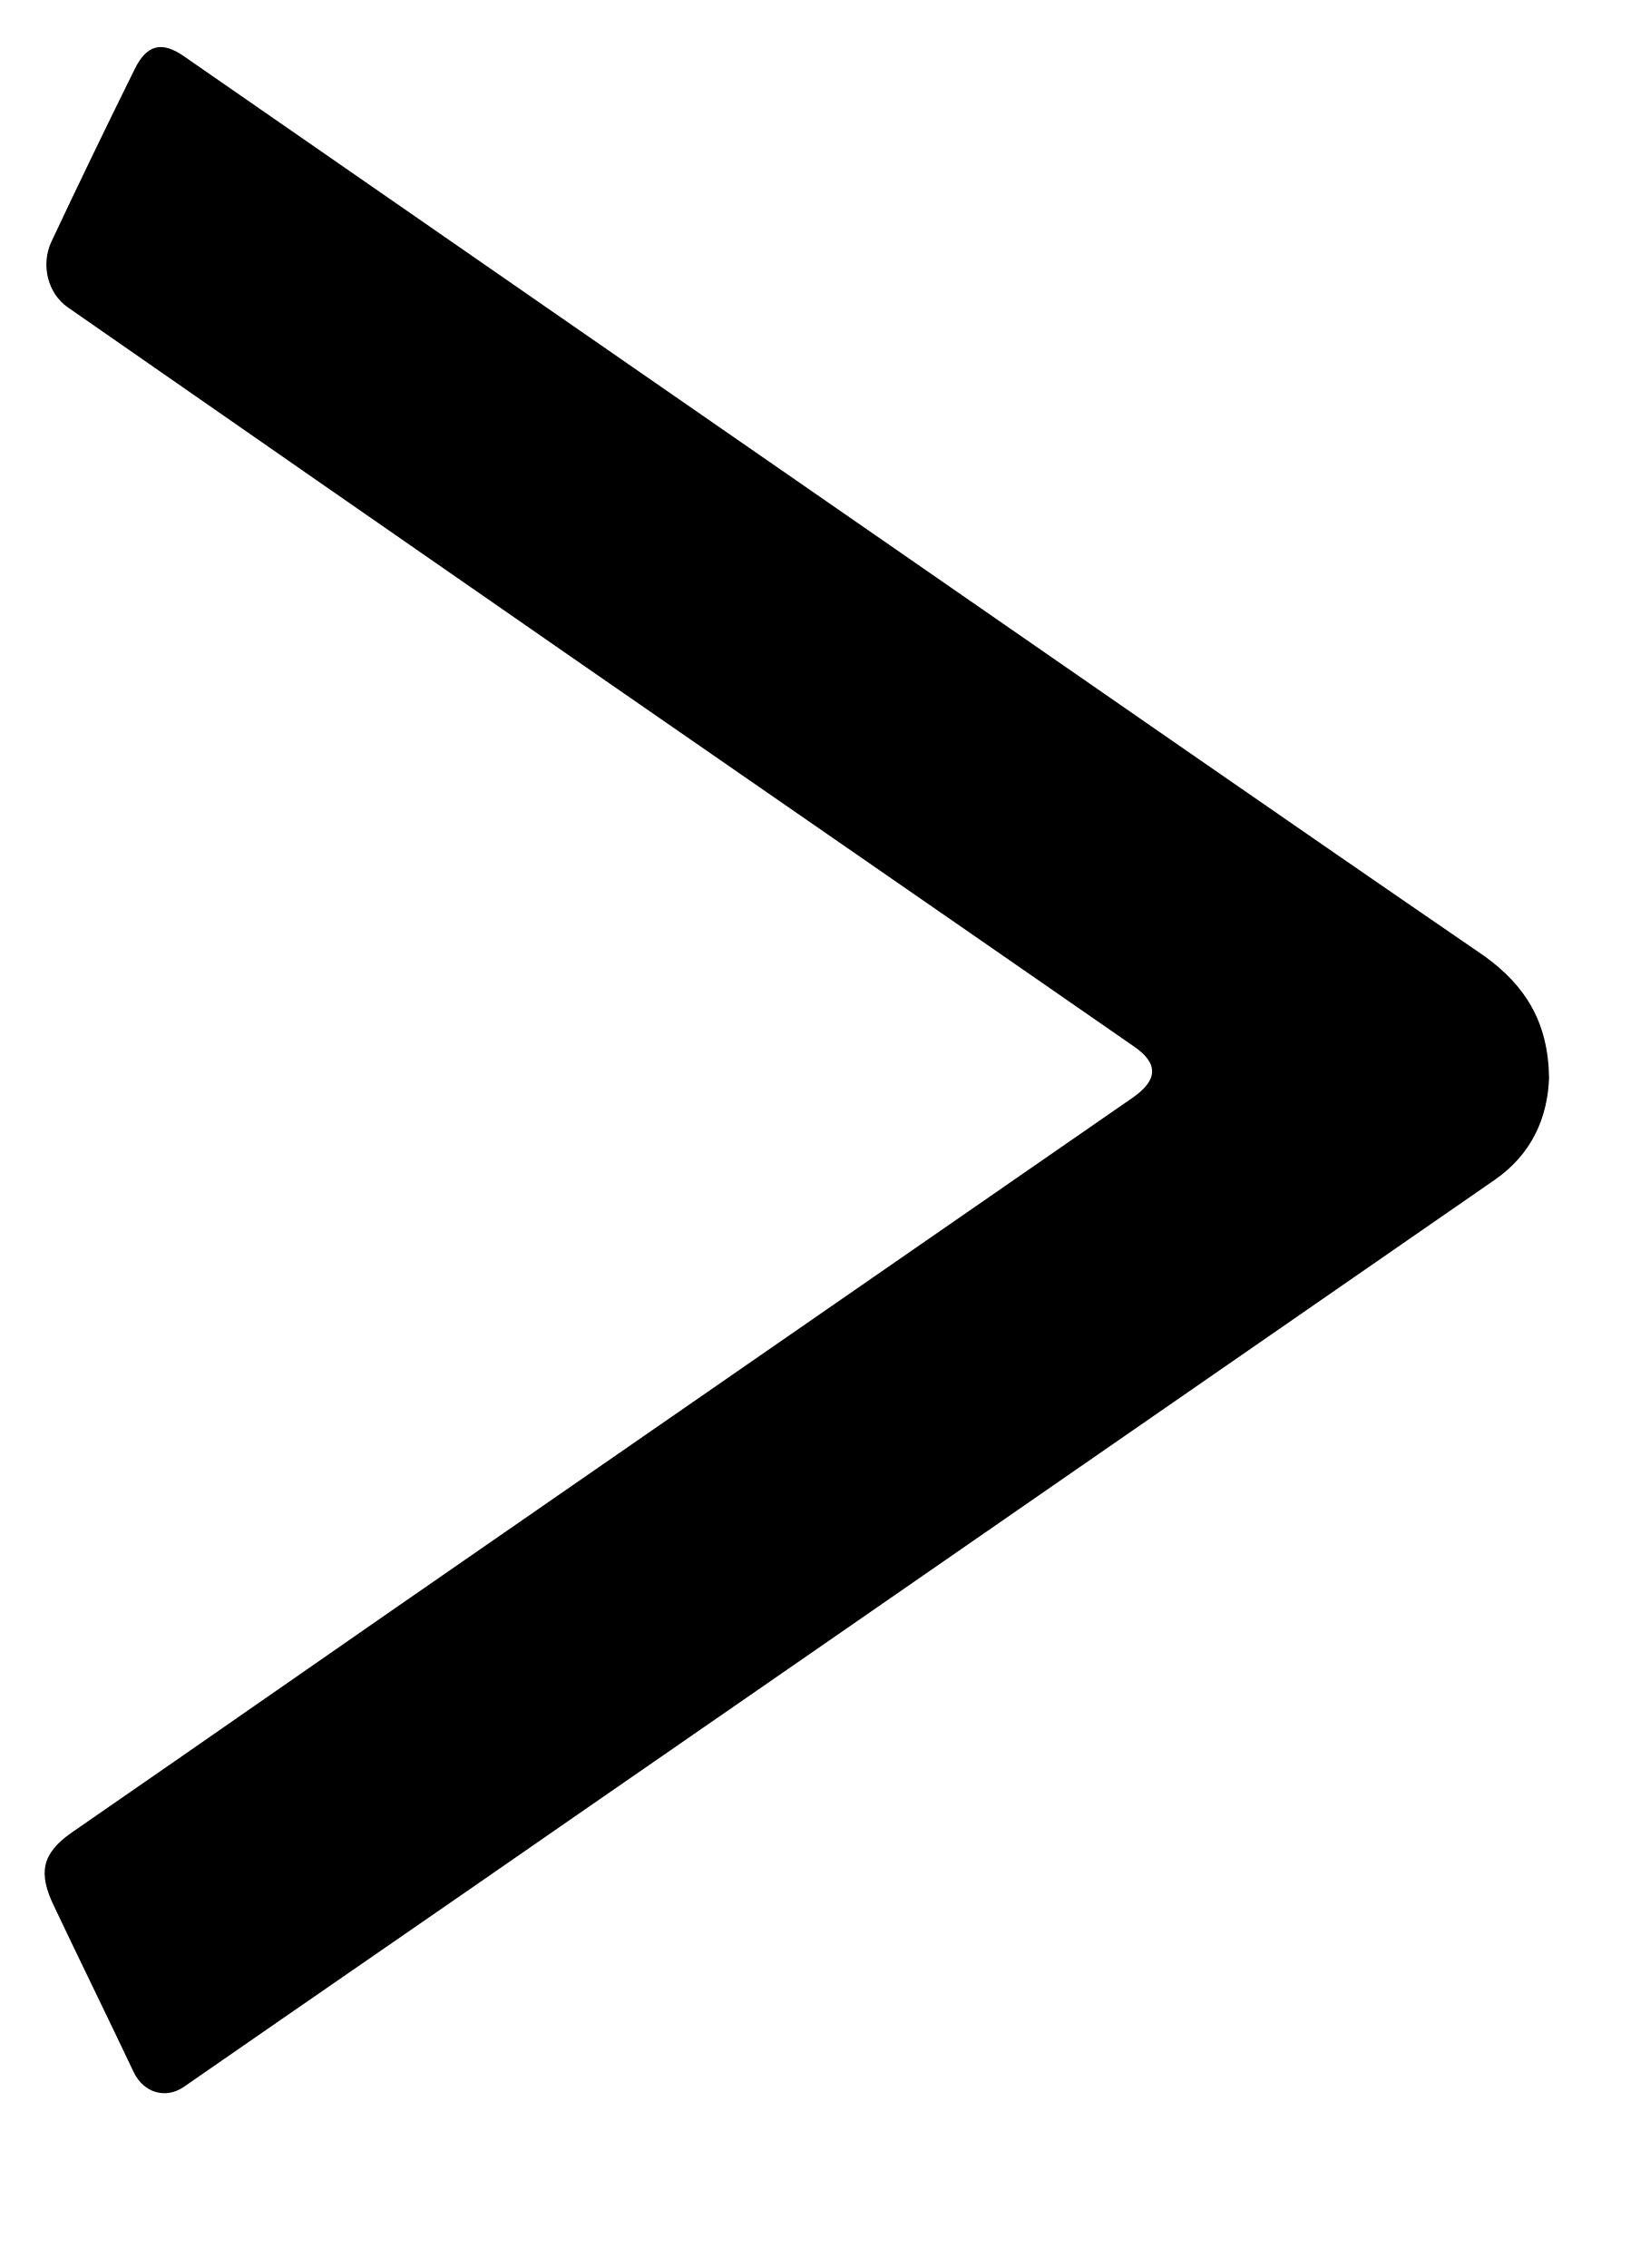
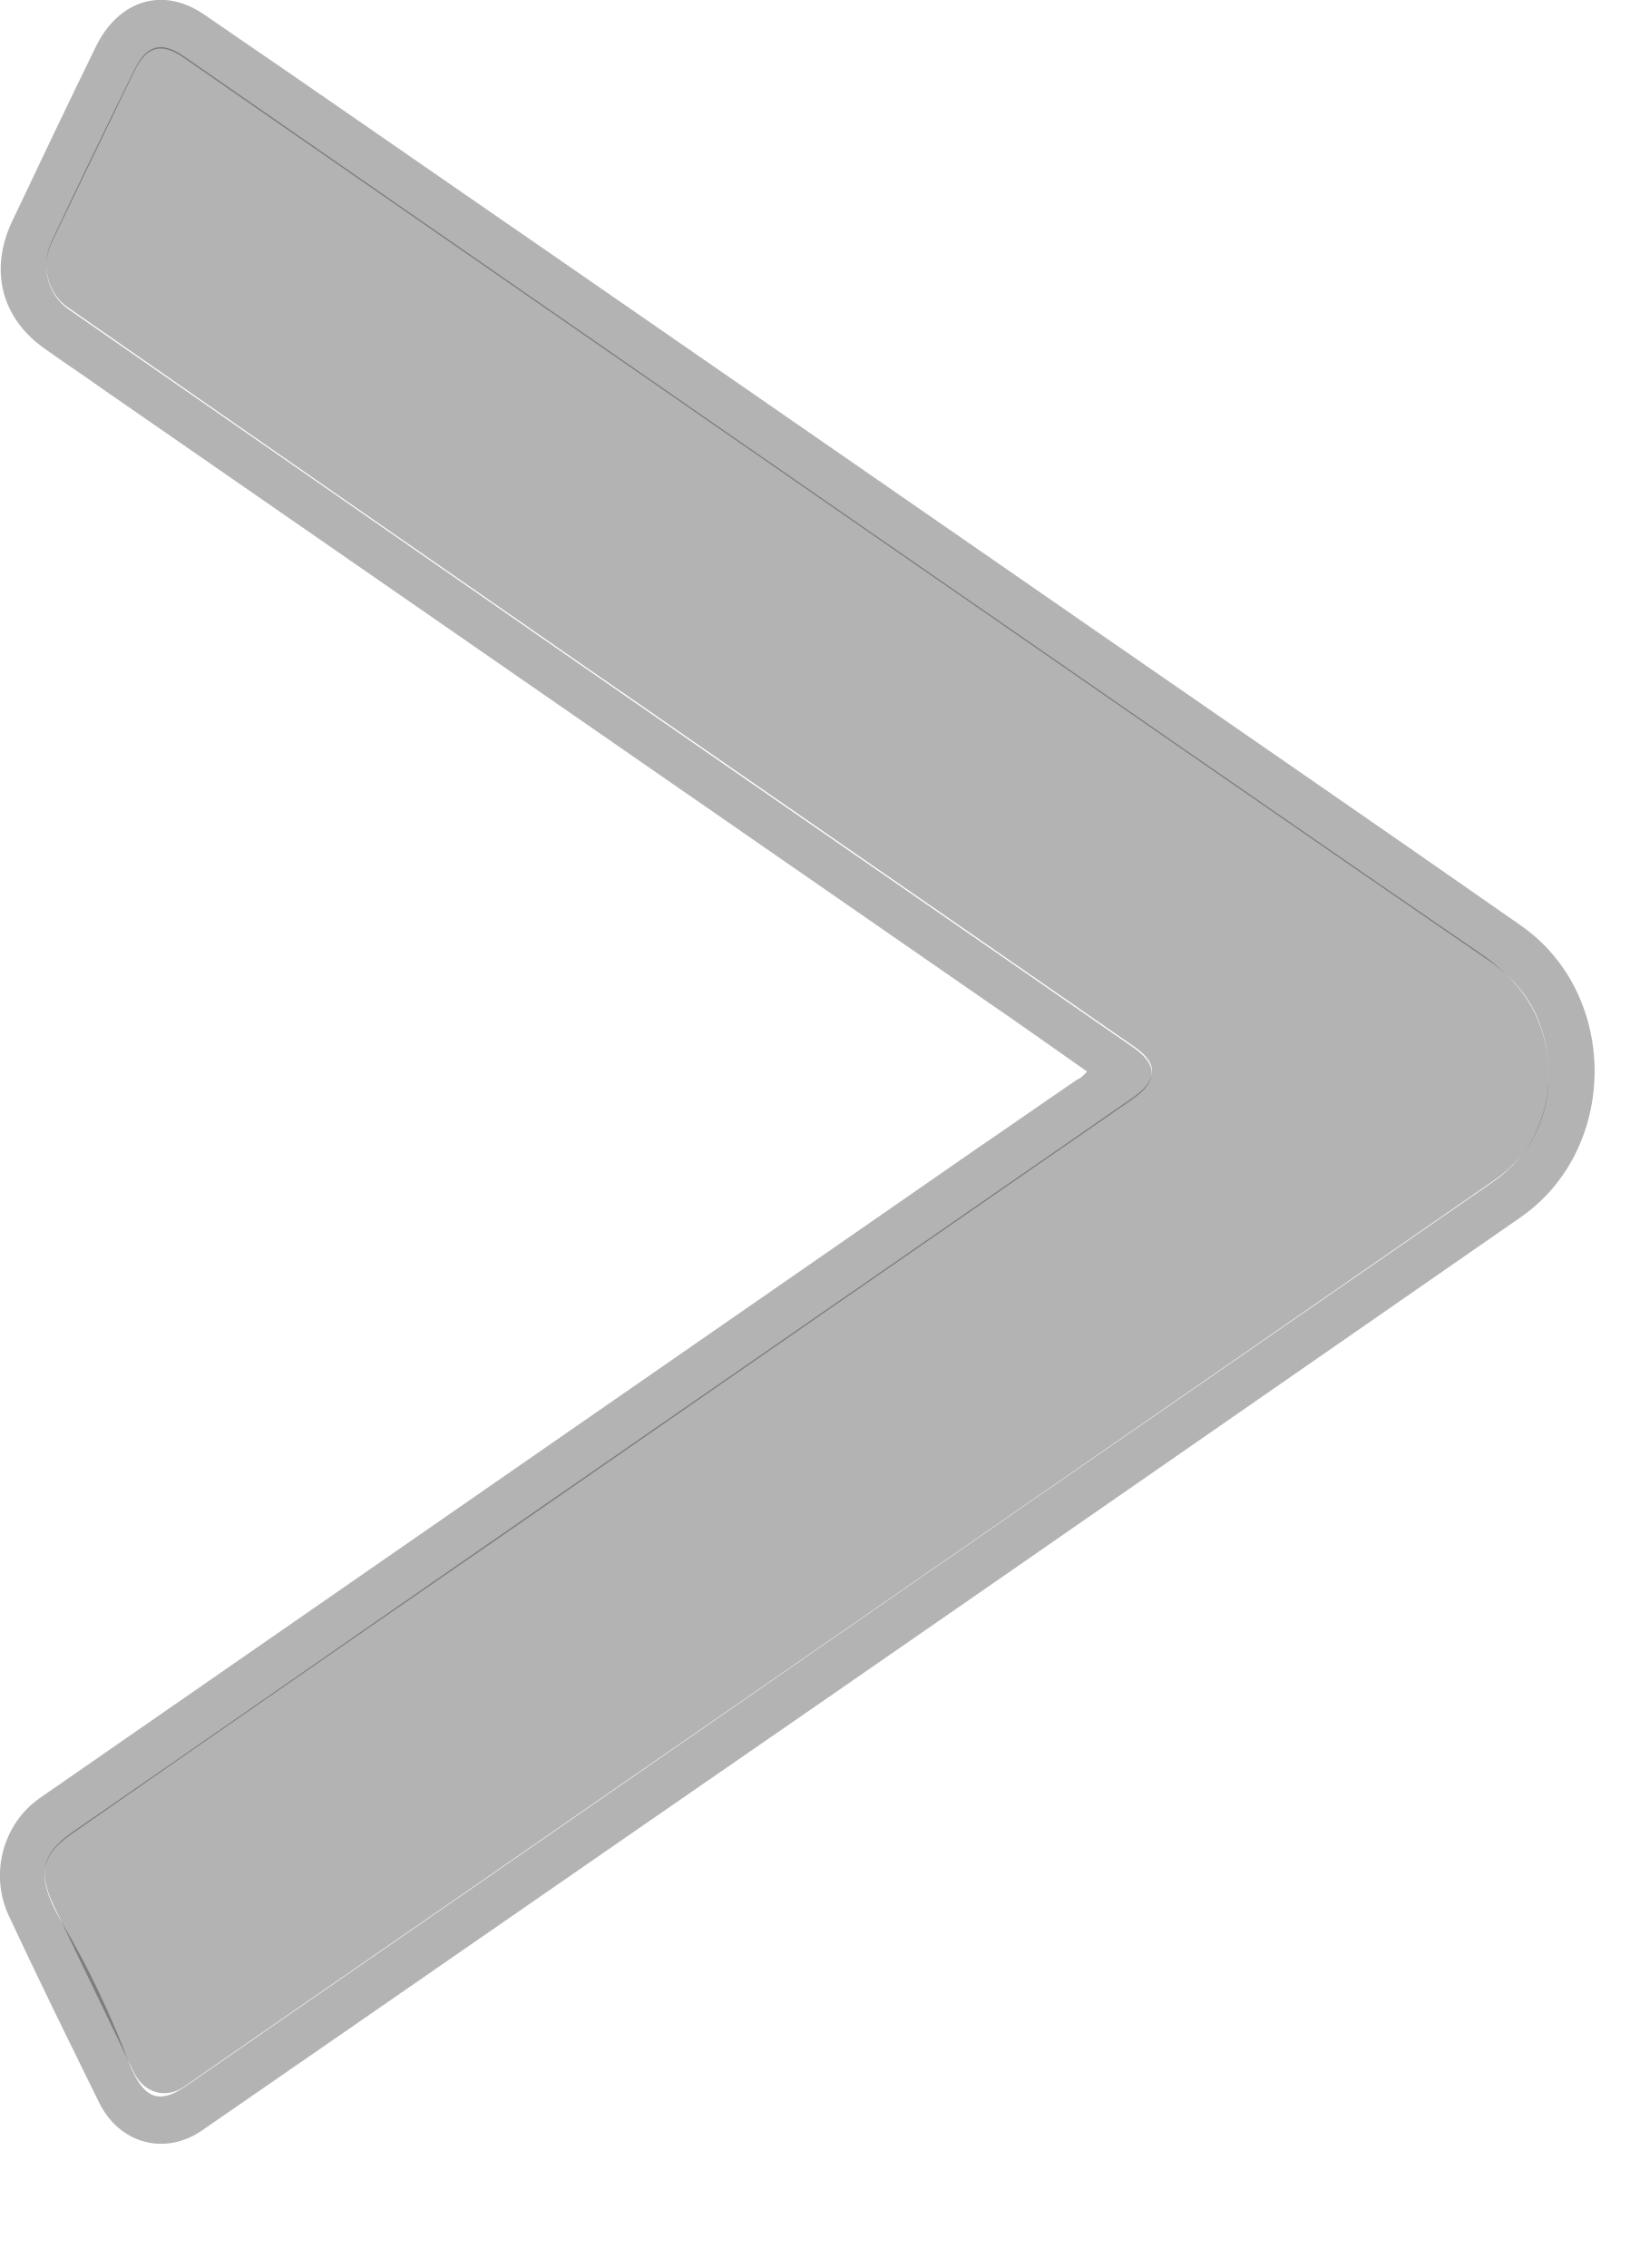
<svg xmlns="http://www.w3.org/2000/svg" width="8" height="11" viewBox="0 0 8 11" fill="none">
-   <path d="M7.514 5.227C7.507 5.424 7.428 5.599 7.251 5.722C5.77 6.746 4.289 7.773 2.807 8.797C2.169 9.24 1.53 9.679 0.891 10.122C0.805 10.181 0.698 10.152 0.649 10.051C0.522 9.783 0.39 9.515 0.263 9.247C0.183 9.083 0.204 8.99 0.345 8.89C1.046 8.406 1.744 7.918 2.445 7.434C3.46 6.731 4.479 6.027 5.494 5.324C5.618 5.238 5.622 5.156 5.494 5.071C4.603 4.453 3.712 3.838 2.821 3.221C1.989 2.644 1.157 2.067 0.328 1.49C0.232 1.423 0.197 1.285 0.249 1.173C0.38 0.894 0.515 0.615 0.653 0.336C0.711 0.217 0.784 0.198 0.891 0.272C2.031 1.062 3.17 1.851 4.31 2.64C5.273 3.306 6.236 3.976 7.203 4.639C7.397 4.78 7.51 4.955 7.514 5.227Z" fill="black" />
+   <path d="M5.273 5.197C5.097 5.074 4.931 4.955 4.762 4.84C3.343 3.857 1.923 2.874 0.504 1.891C0.411 1.824 0.314 1.761 0.221 1.694C0.01 1.549 -0.055 1.314 0.059 1.073C0.193 0.79 0.328 0.507 0.466 0.224C0.577 0 0.791 -0.067 0.991 0.071C1.547 0.451 2.096 0.834 2.648 1.214C3.519 1.817 4.392 2.42 5.262 3.023C5.967 3.511 6.675 3.998 7.379 4.49C7.856 4.825 7.852 5.573 7.376 5.904C6.226 6.701 5.076 7.501 3.923 8.298C2.942 8.975 1.965 9.653 0.984 10.33C0.805 10.457 0.58 10.401 0.48 10.196C0.332 9.895 0.183 9.593 0.041 9.288C-0.052 9.083 0.017 8.841 0.197 8.718C1.716 7.665 3.232 6.615 4.751 5.562C4.91 5.454 5.069 5.342 5.228 5.234C5.242 5.23 5.256 5.216 5.273 5.197ZM7.514 5.227C7.51 4.951 7.4 4.776 7.203 4.646C6.236 3.983 5.273 3.313 4.309 2.647C3.17 1.858 2.03 1.069 0.891 0.28C0.784 0.205 0.711 0.224 0.653 0.343C0.518 0.622 0.383 0.901 0.249 1.18C0.197 1.292 0.231 1.426 0.328 1.497C1.16 2.074 1.989 2.651 2.821 3.228C3.712 3.846 4.603 4.46 5.494 5.078C5.618 5.163 5.618 5.245 5.494 5.331C4.479 6.034 3.46 6.738 2.445 7.442C1.744 7.925 1.046 8.409 0.345 8.897C0.18 9.012 0.18 9.12 0.307 9.336C0.432 9.548 0.539 9.775 0.628 10.01C0.694 10.174 0.767 10.207 0.891 10.125C1.53 9.682 2.169 9.243 2.807 8.8C4.289 7.773 5.77 6.749 7.251 5.726C7.427 5.599 7.503 5.424 7.514 5.227Z" fill="black" fill-opacity="0.3" />
+   <path d="M7.514 5.227C7.507 5.424 7.428 5.599 7.251 5.722C5.77 6.746 4.289 7.773 2.807 8.797C2.169 9.24 1.53 9.679 0.891 10.122C0.805 10.181 0.698 10.152 0.649 10.051C0.522 9.783 0.39 9.515 0.263 9.247C0.183 9.083 0.204 8.99 0.345 8.89C1.046 8.406 1.744 7.918 2.445 7.434C3.46 6.731 4.479 6.027 5.494 5.324C5.618 5.238 5.622 5.156 5.494 5.071C4.603 4.453 3.712 3.838 2.821 3.221C1.989 2.644 1.157 2.067 0.328 1.49C0.231 1.423 0.197 1.285 0.249 1.173C0.38 0.894 0.515 0.615 0.653 0.336C0.711 0.217 0.784 0.198 0.891 0.272C2.03 1.062 3.17 1.851 4.309 2.64C5.273 3.306 6.236 3.976 7.203 4.639C7.396 4.78 7.51 4.955 7.514 5.227Z" fill="black" fill-opacity="0.3" />
</svg>
